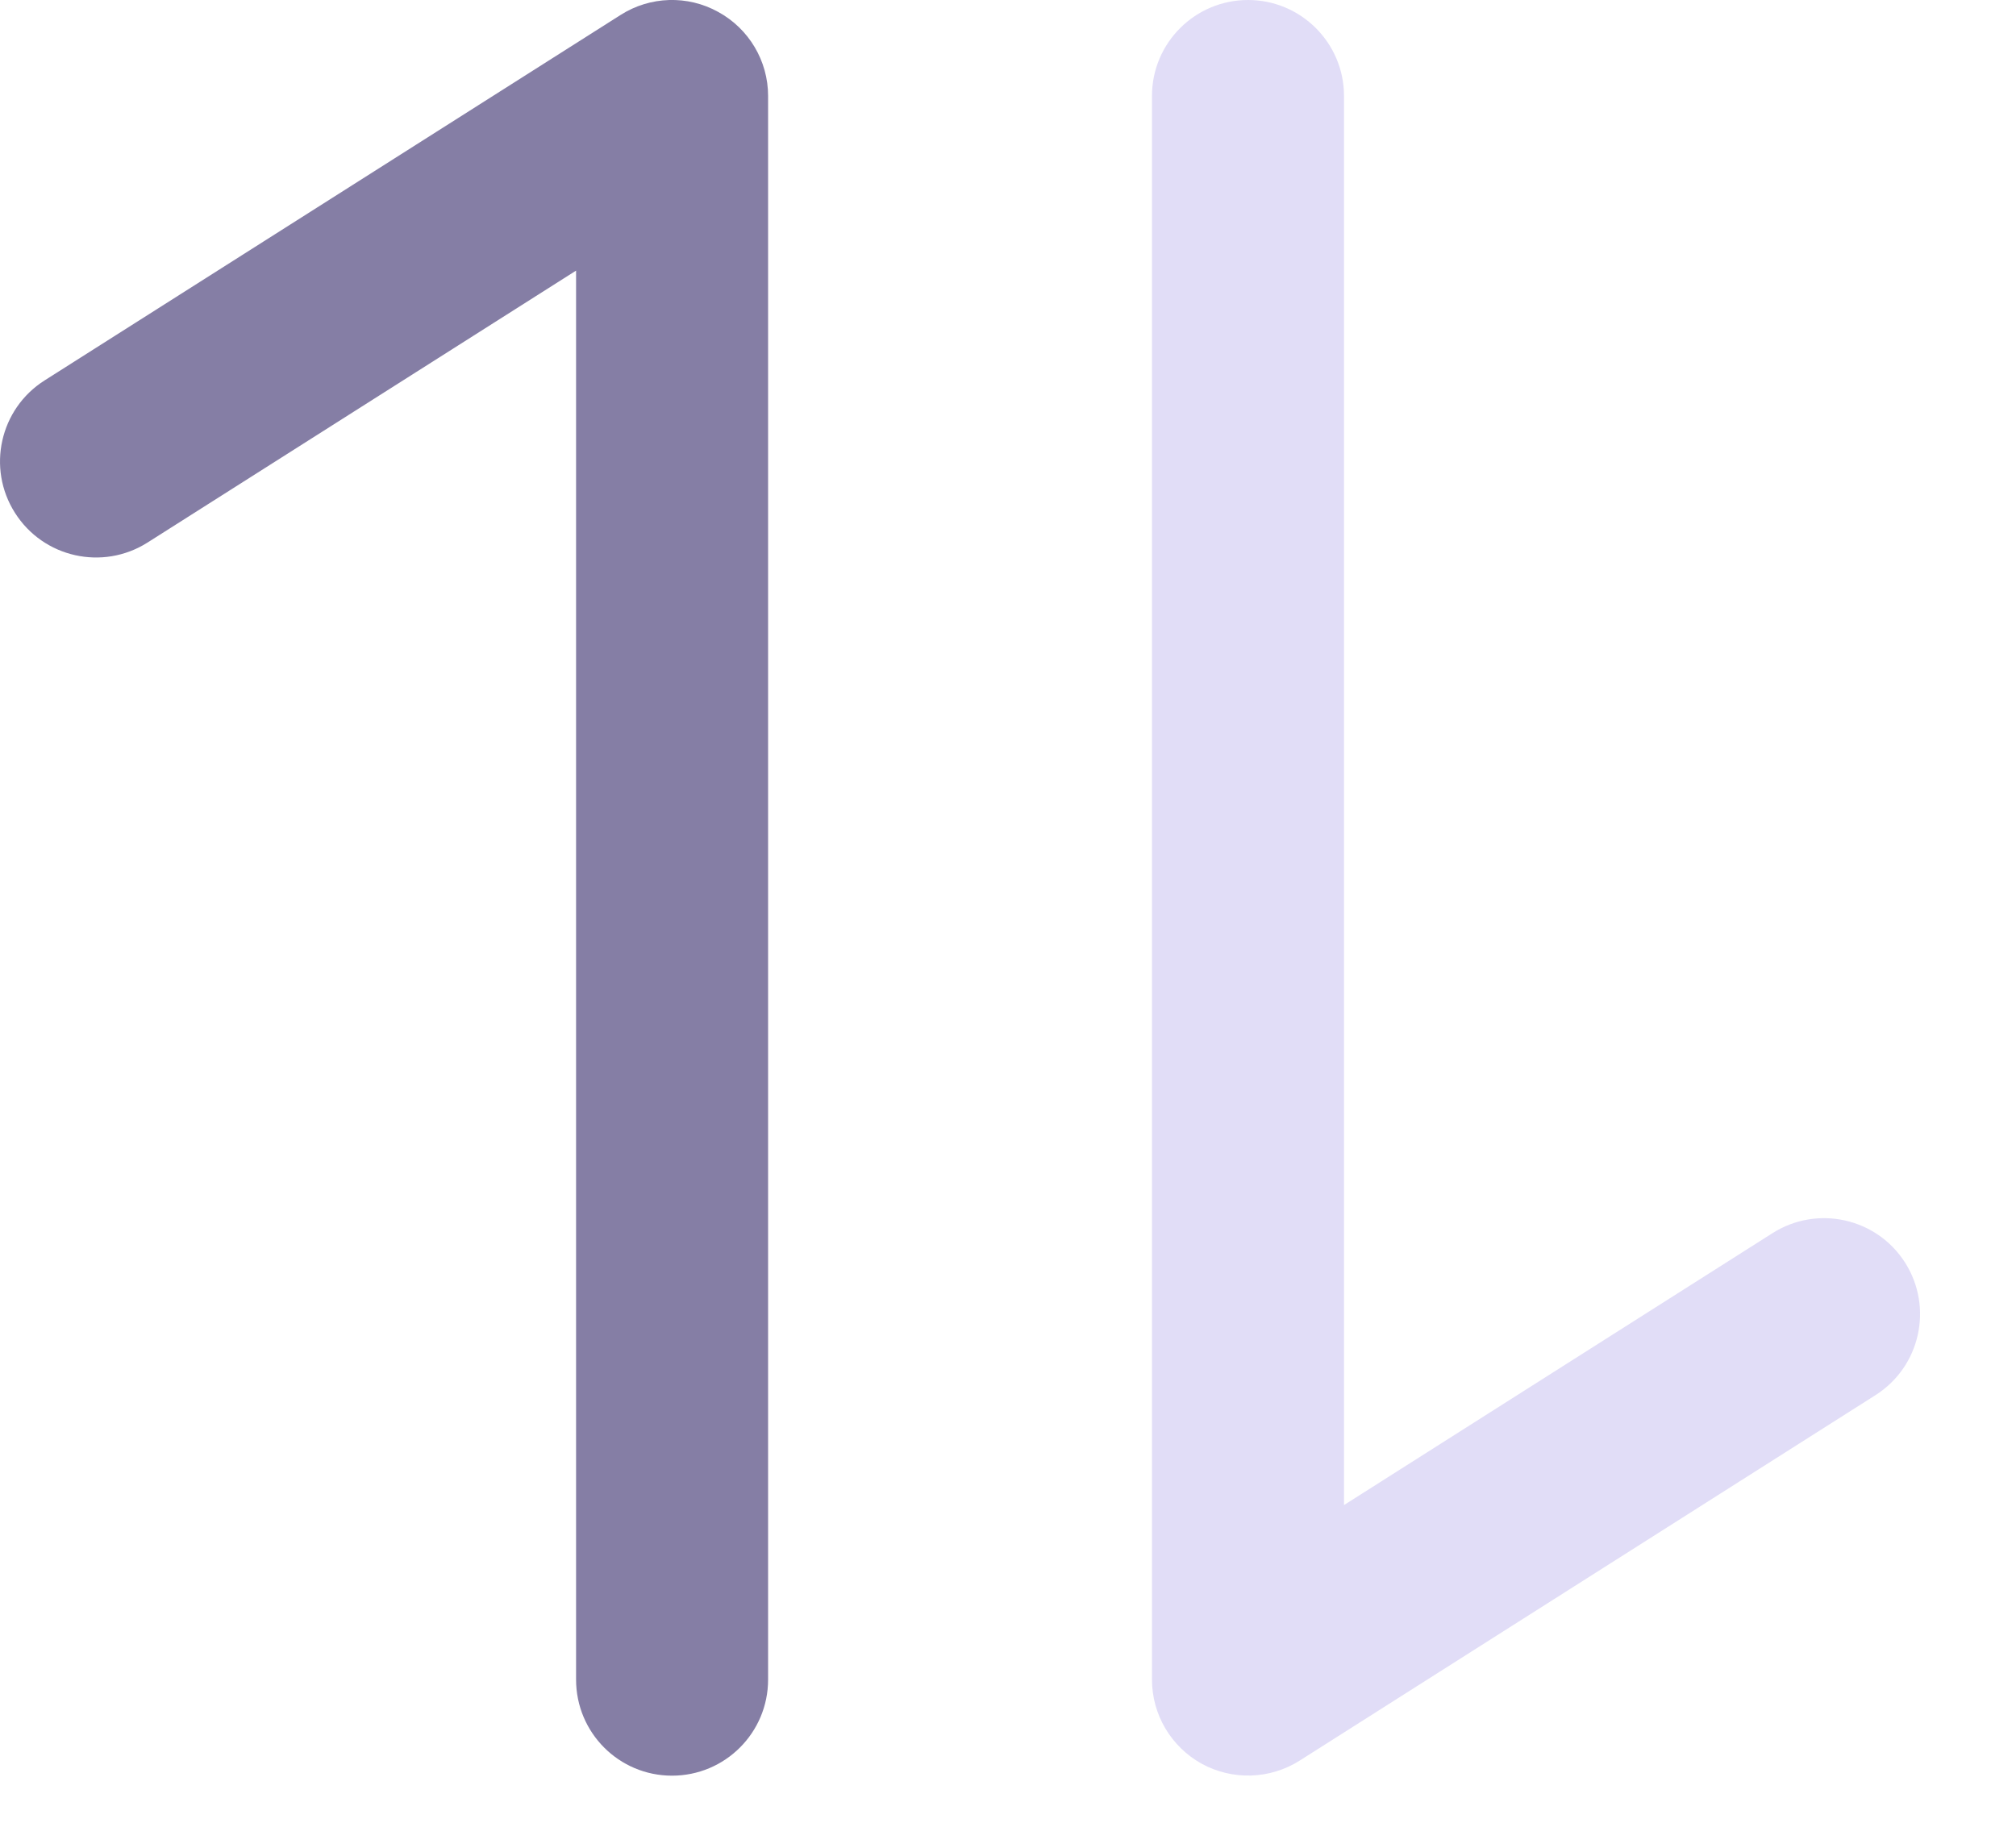
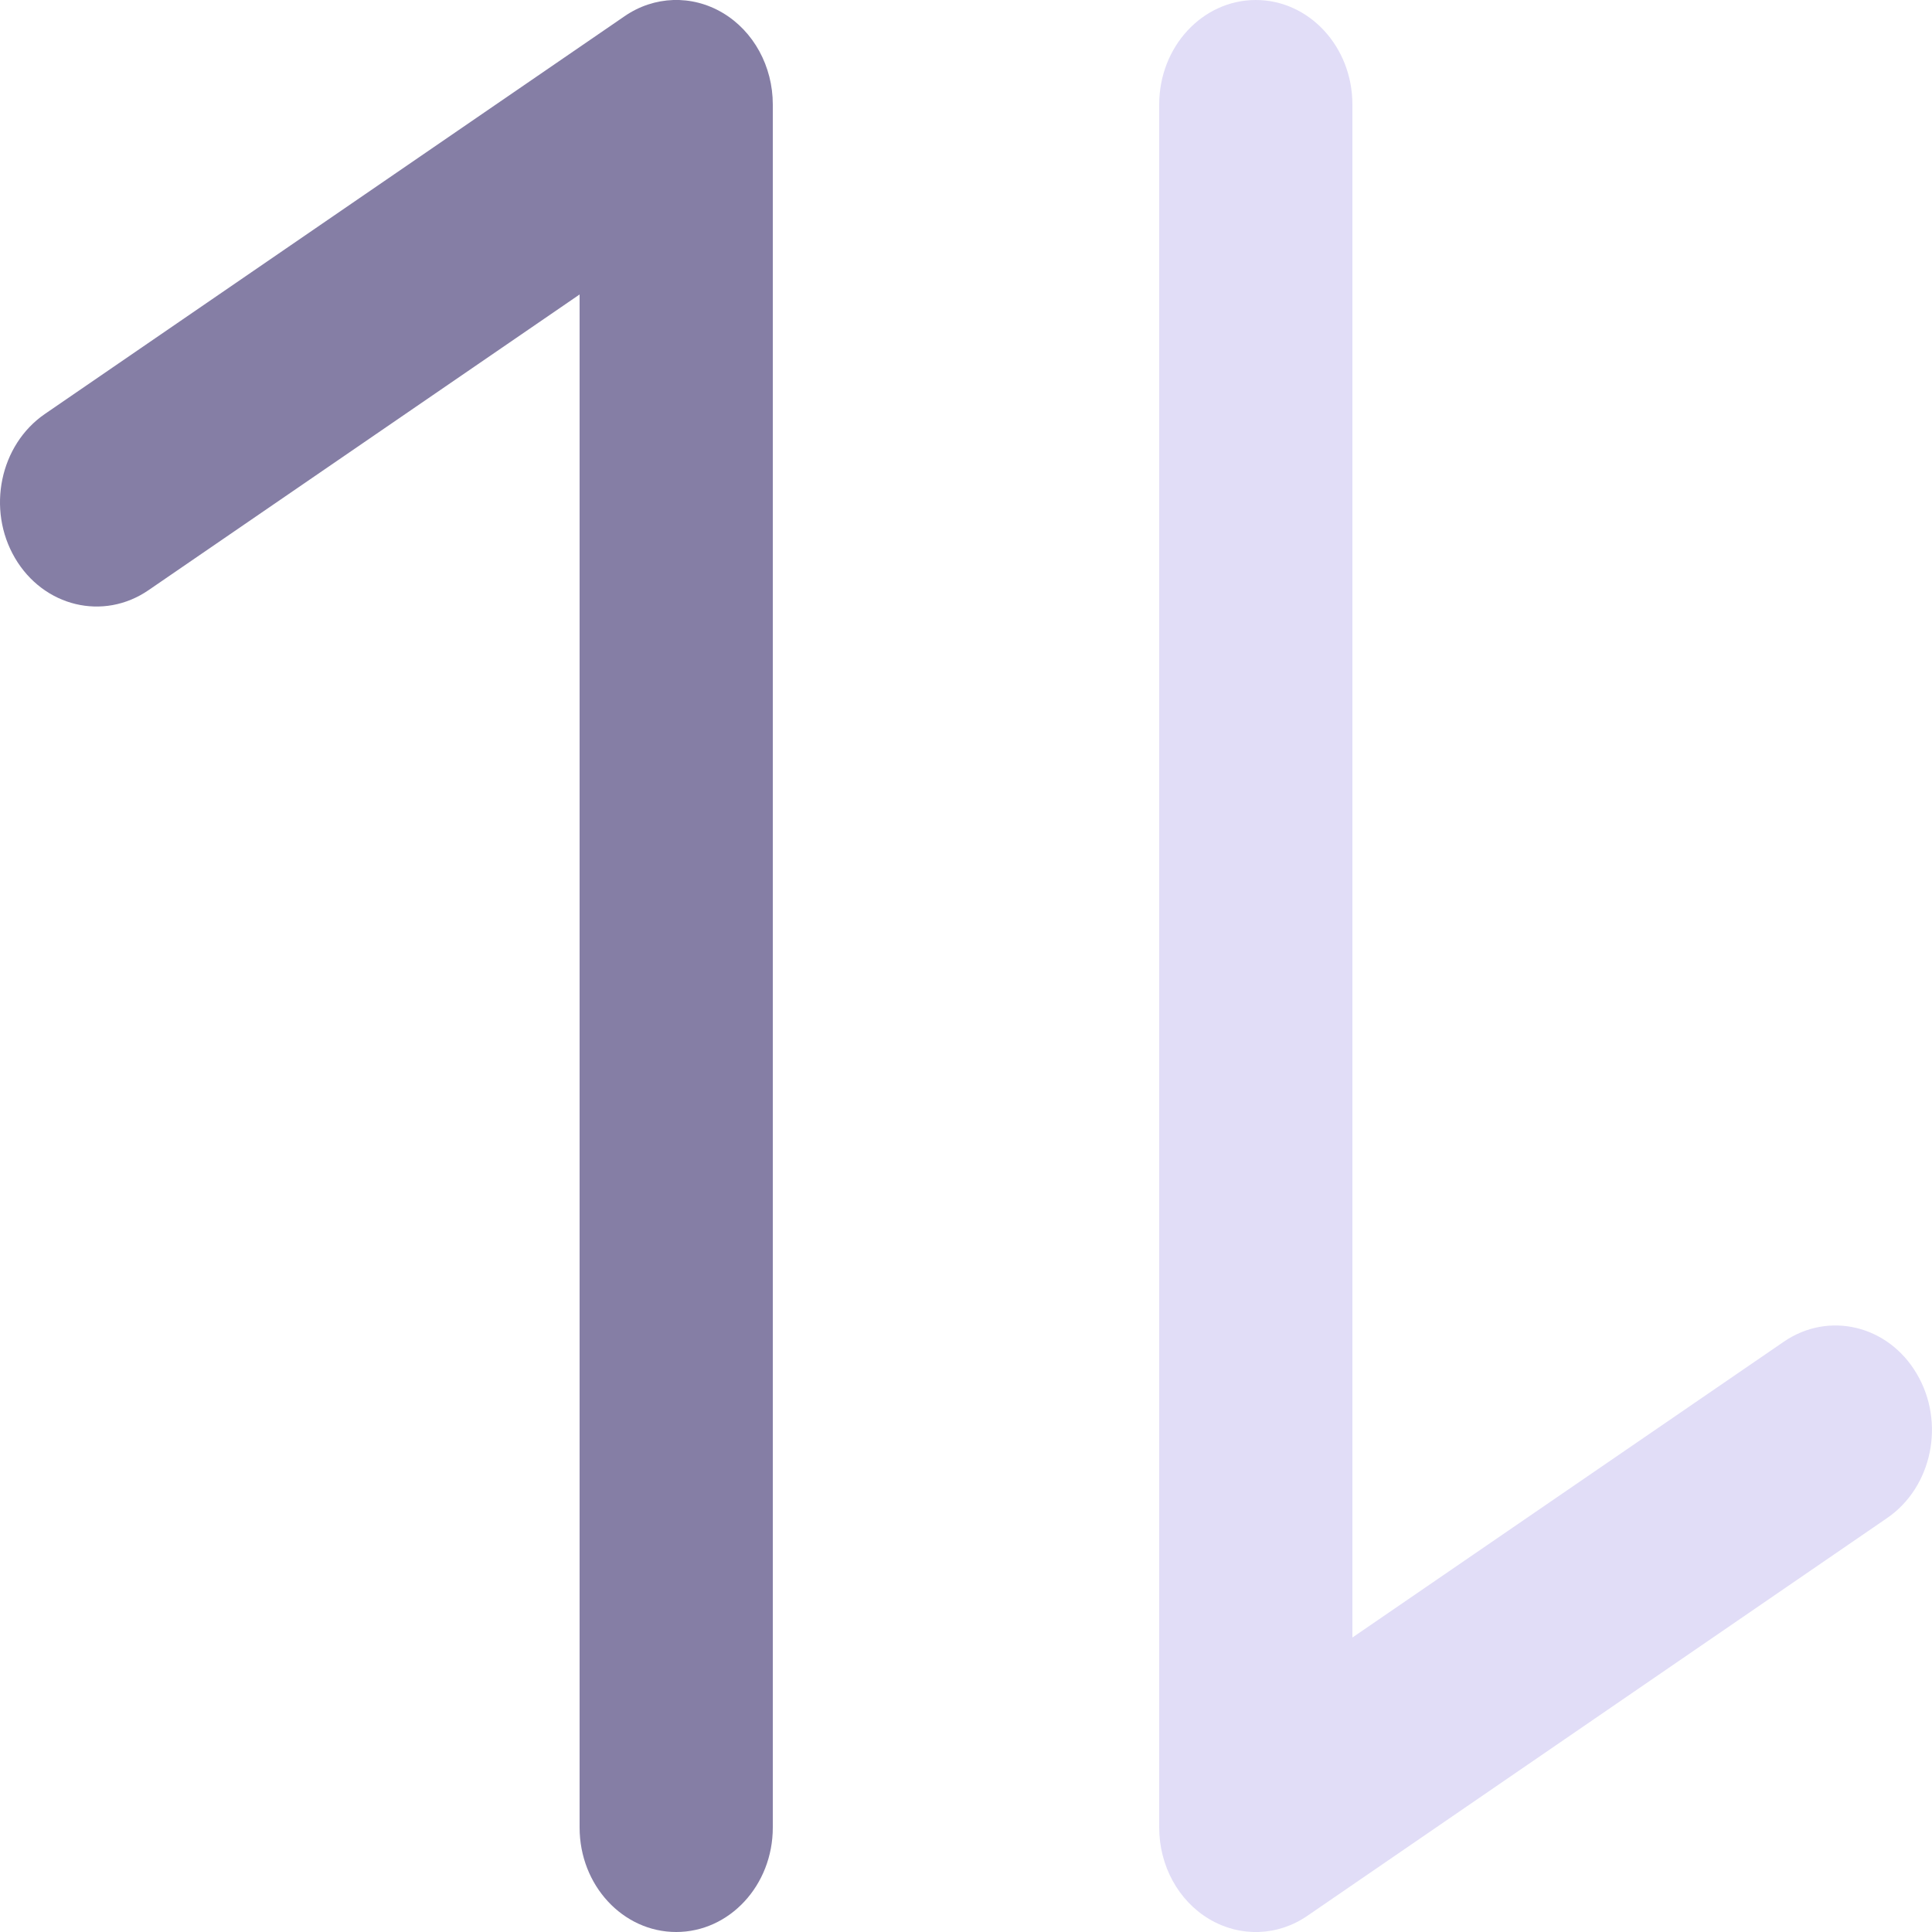
- <svg xmlns="http://www.w3.org/2000/svg" viewBox="0 0 12 11" fill="none">
-   <path fill-rule="evenodd" clip-rule="evenodd" d="M4.275 0.071C4.458 0.171 4.572 0.363 4.572 0.571V9.999C4.572 10.315 4.316 10.571 4 10.571C3.684 10.571 3.429 10.315 3.429 9.999V1.611L0.878 3.23C0.611 3.399 0.258 3.32 0.089 3.053C-0.08 2.787 -0.001 2.434 0.265 2.265L3.694 0.089C3.87 -0.023 4.093 -0.03 4.275 0.071Z" fill="#857EA5" />
-   <path fill-rule="evenodd" clip-rule="evenodd" d="M7.429 0C7.744 0 8 0.256 8 0.571V8.96L10.551 7.341C10.818 7.172 11.171 7.251 11.34 7.517C11.509 7.784 11.43 8.137 11.163 8.306L7.735 10.482C7.559 10.593 7.336 10.6 7.153 10.5C6.971 10.399 6.857 10.208 6.857 9.999V0.571C6.857 0.256 7.113 0 7.429 0Z" fill="#E1DDF7" />
+ <svg xmlns="http://www.w3.org/2000/svg" viewBox="0 0 12 12" fill="none">
+   <path fill-rule="evenodd" clip-rule="evenodd" d="M4.489 0.08C4.681 0.194 4.8 0.412 4.8 0.649V11.351C4.8 11.71 4.531 12 4.2 12C3.869 12 3.6 11.71 3.6 11.351V1.829L0.922 3.666C0.642 3.858 0.271 3.769 0.093 3.466C-0.084 3.164 -0.001 2.763 0.279 2.571L3.879 0.101C4.063 -0.026 4.297 -0.034 4.489 0.08Z" fill="#857EA5" />
+   <path fill-rule="evenodd" clip-rule="evenodd" d="M7.8 0C8.131 0 8.4 0.29 8.4 0.649V10.171L11.079 8.334C11.358 8.142 11.729 8.231 11.906 8.534C12.084 8.836 12.001 9.237 11.721 9.429L8.121 11.899C7.937 12.026 7.703 12.034 7.511 11.92C7.319 11.806 7.2 11.588 7.2 11.351V0.649C7.2 0.29 7.469 0 7.8 0Z" fill="#E1DDF7" />
</svg>
